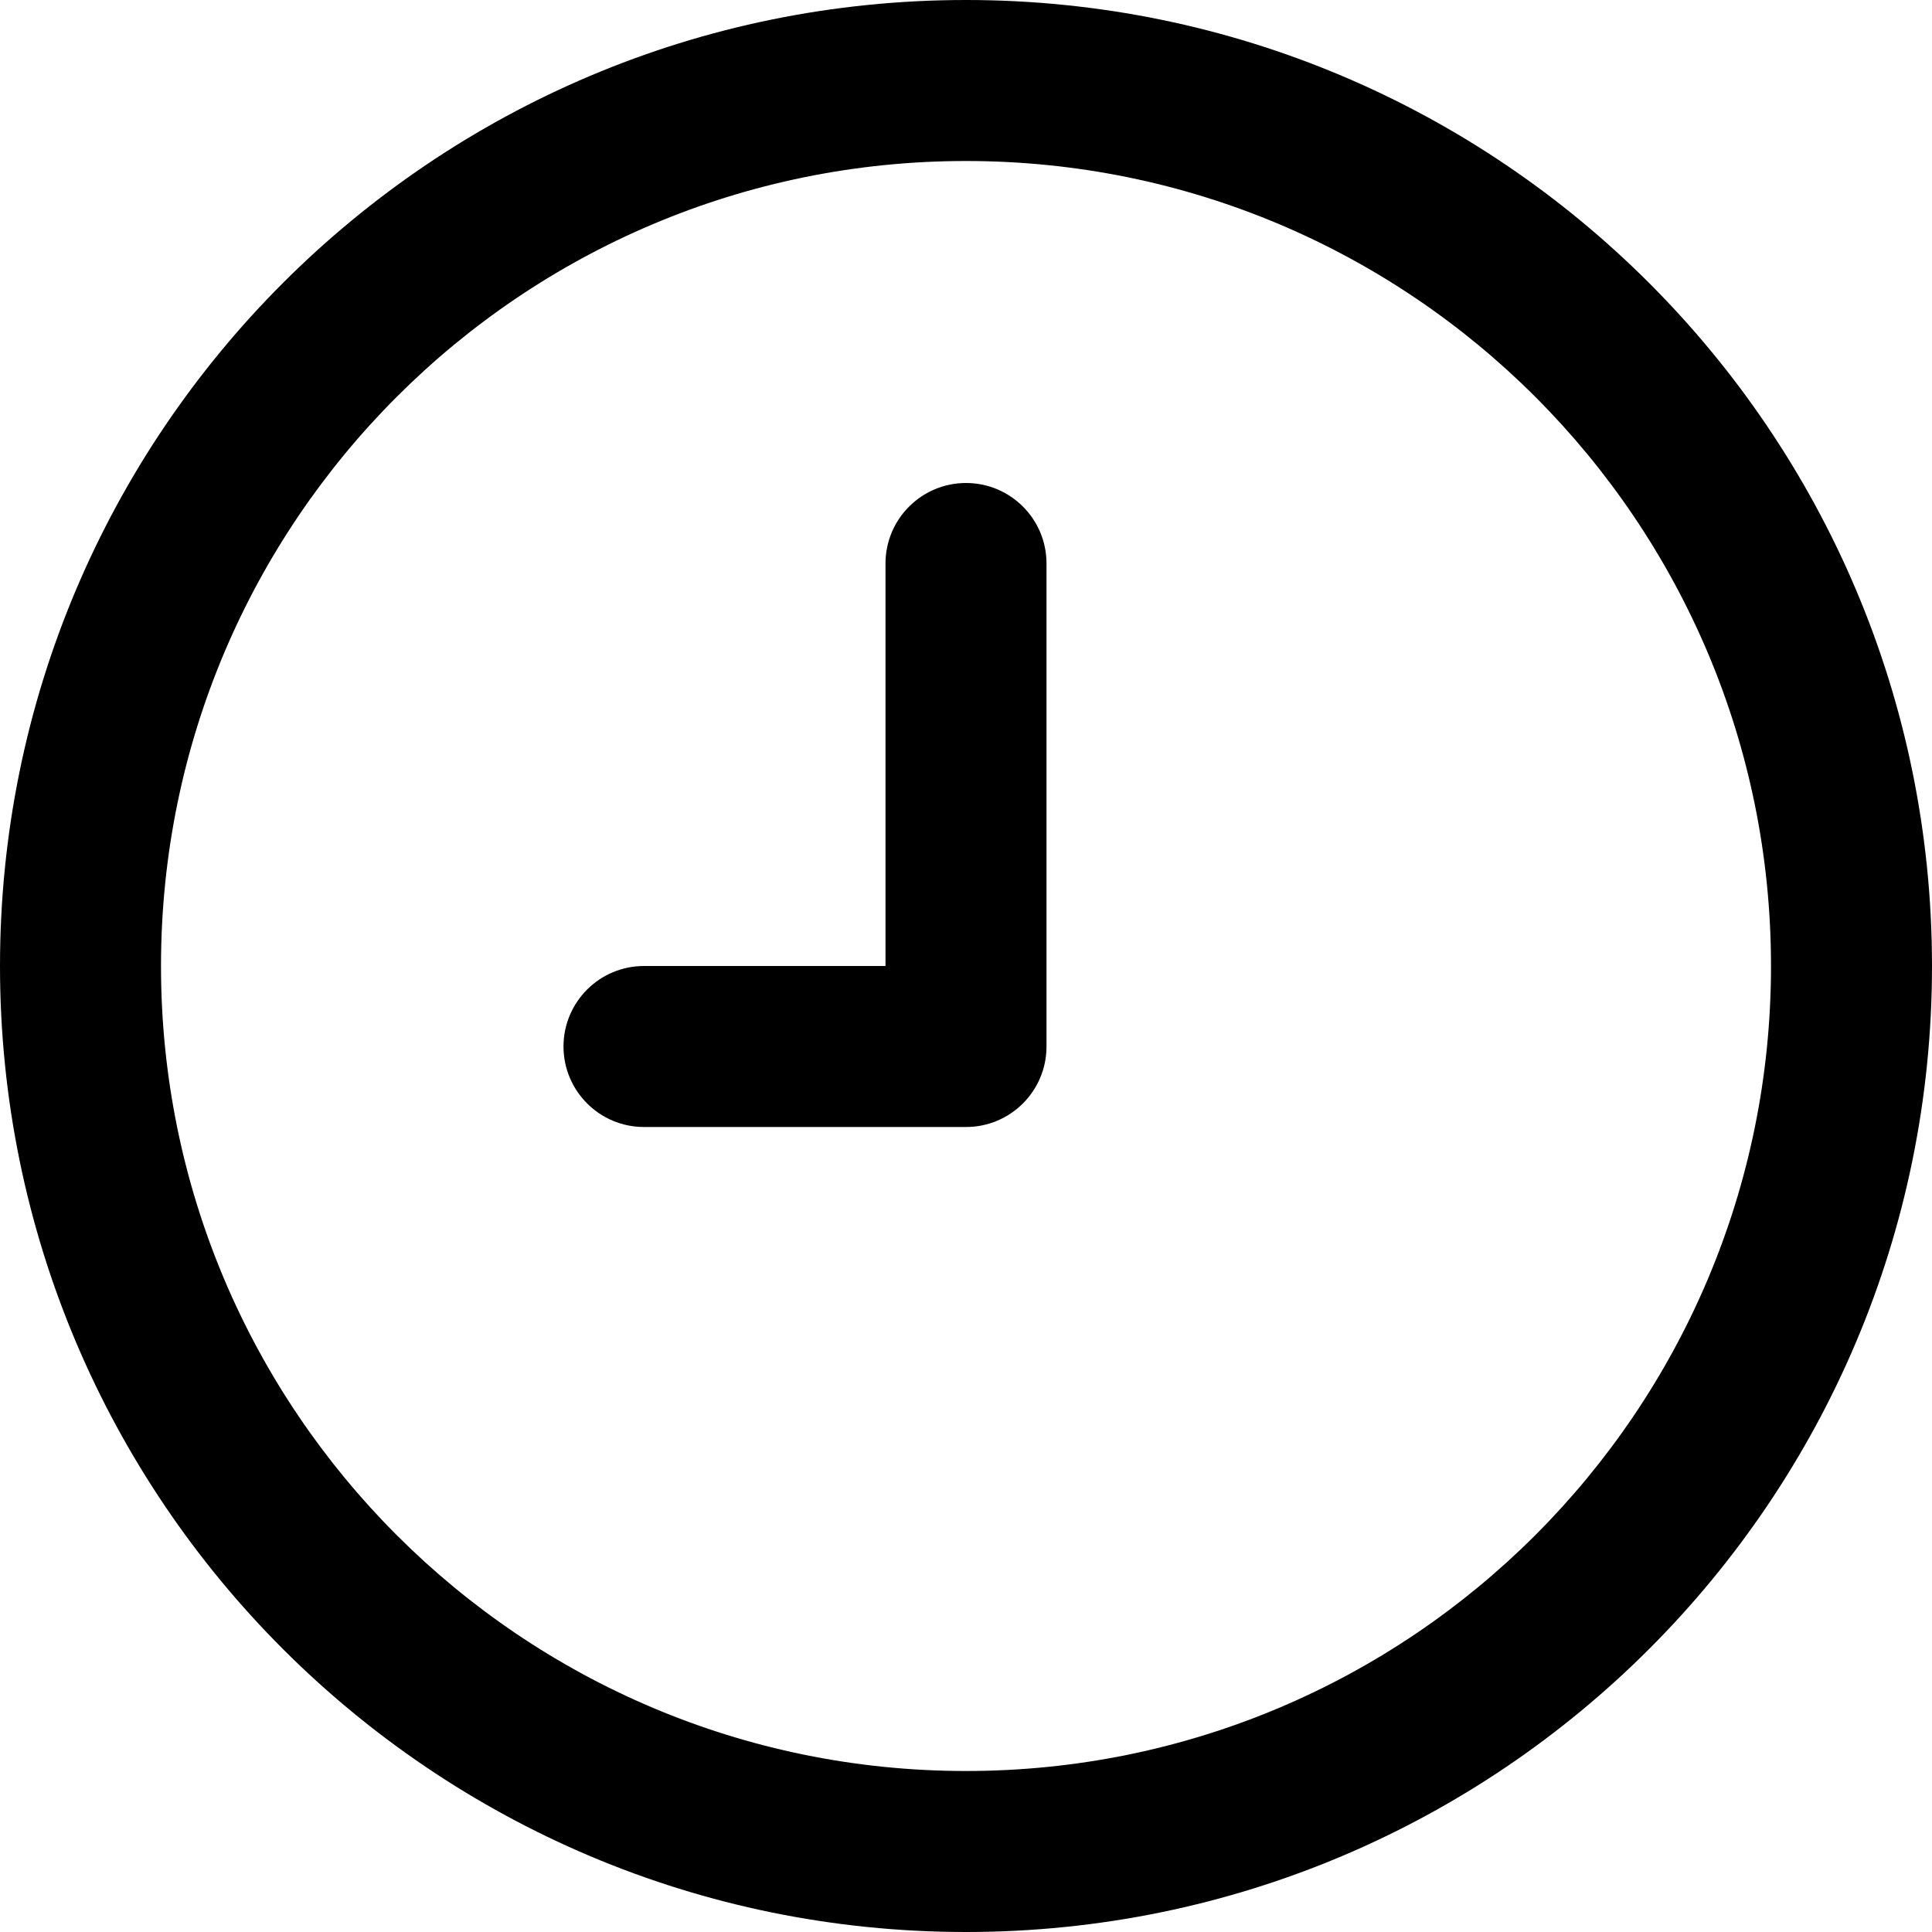
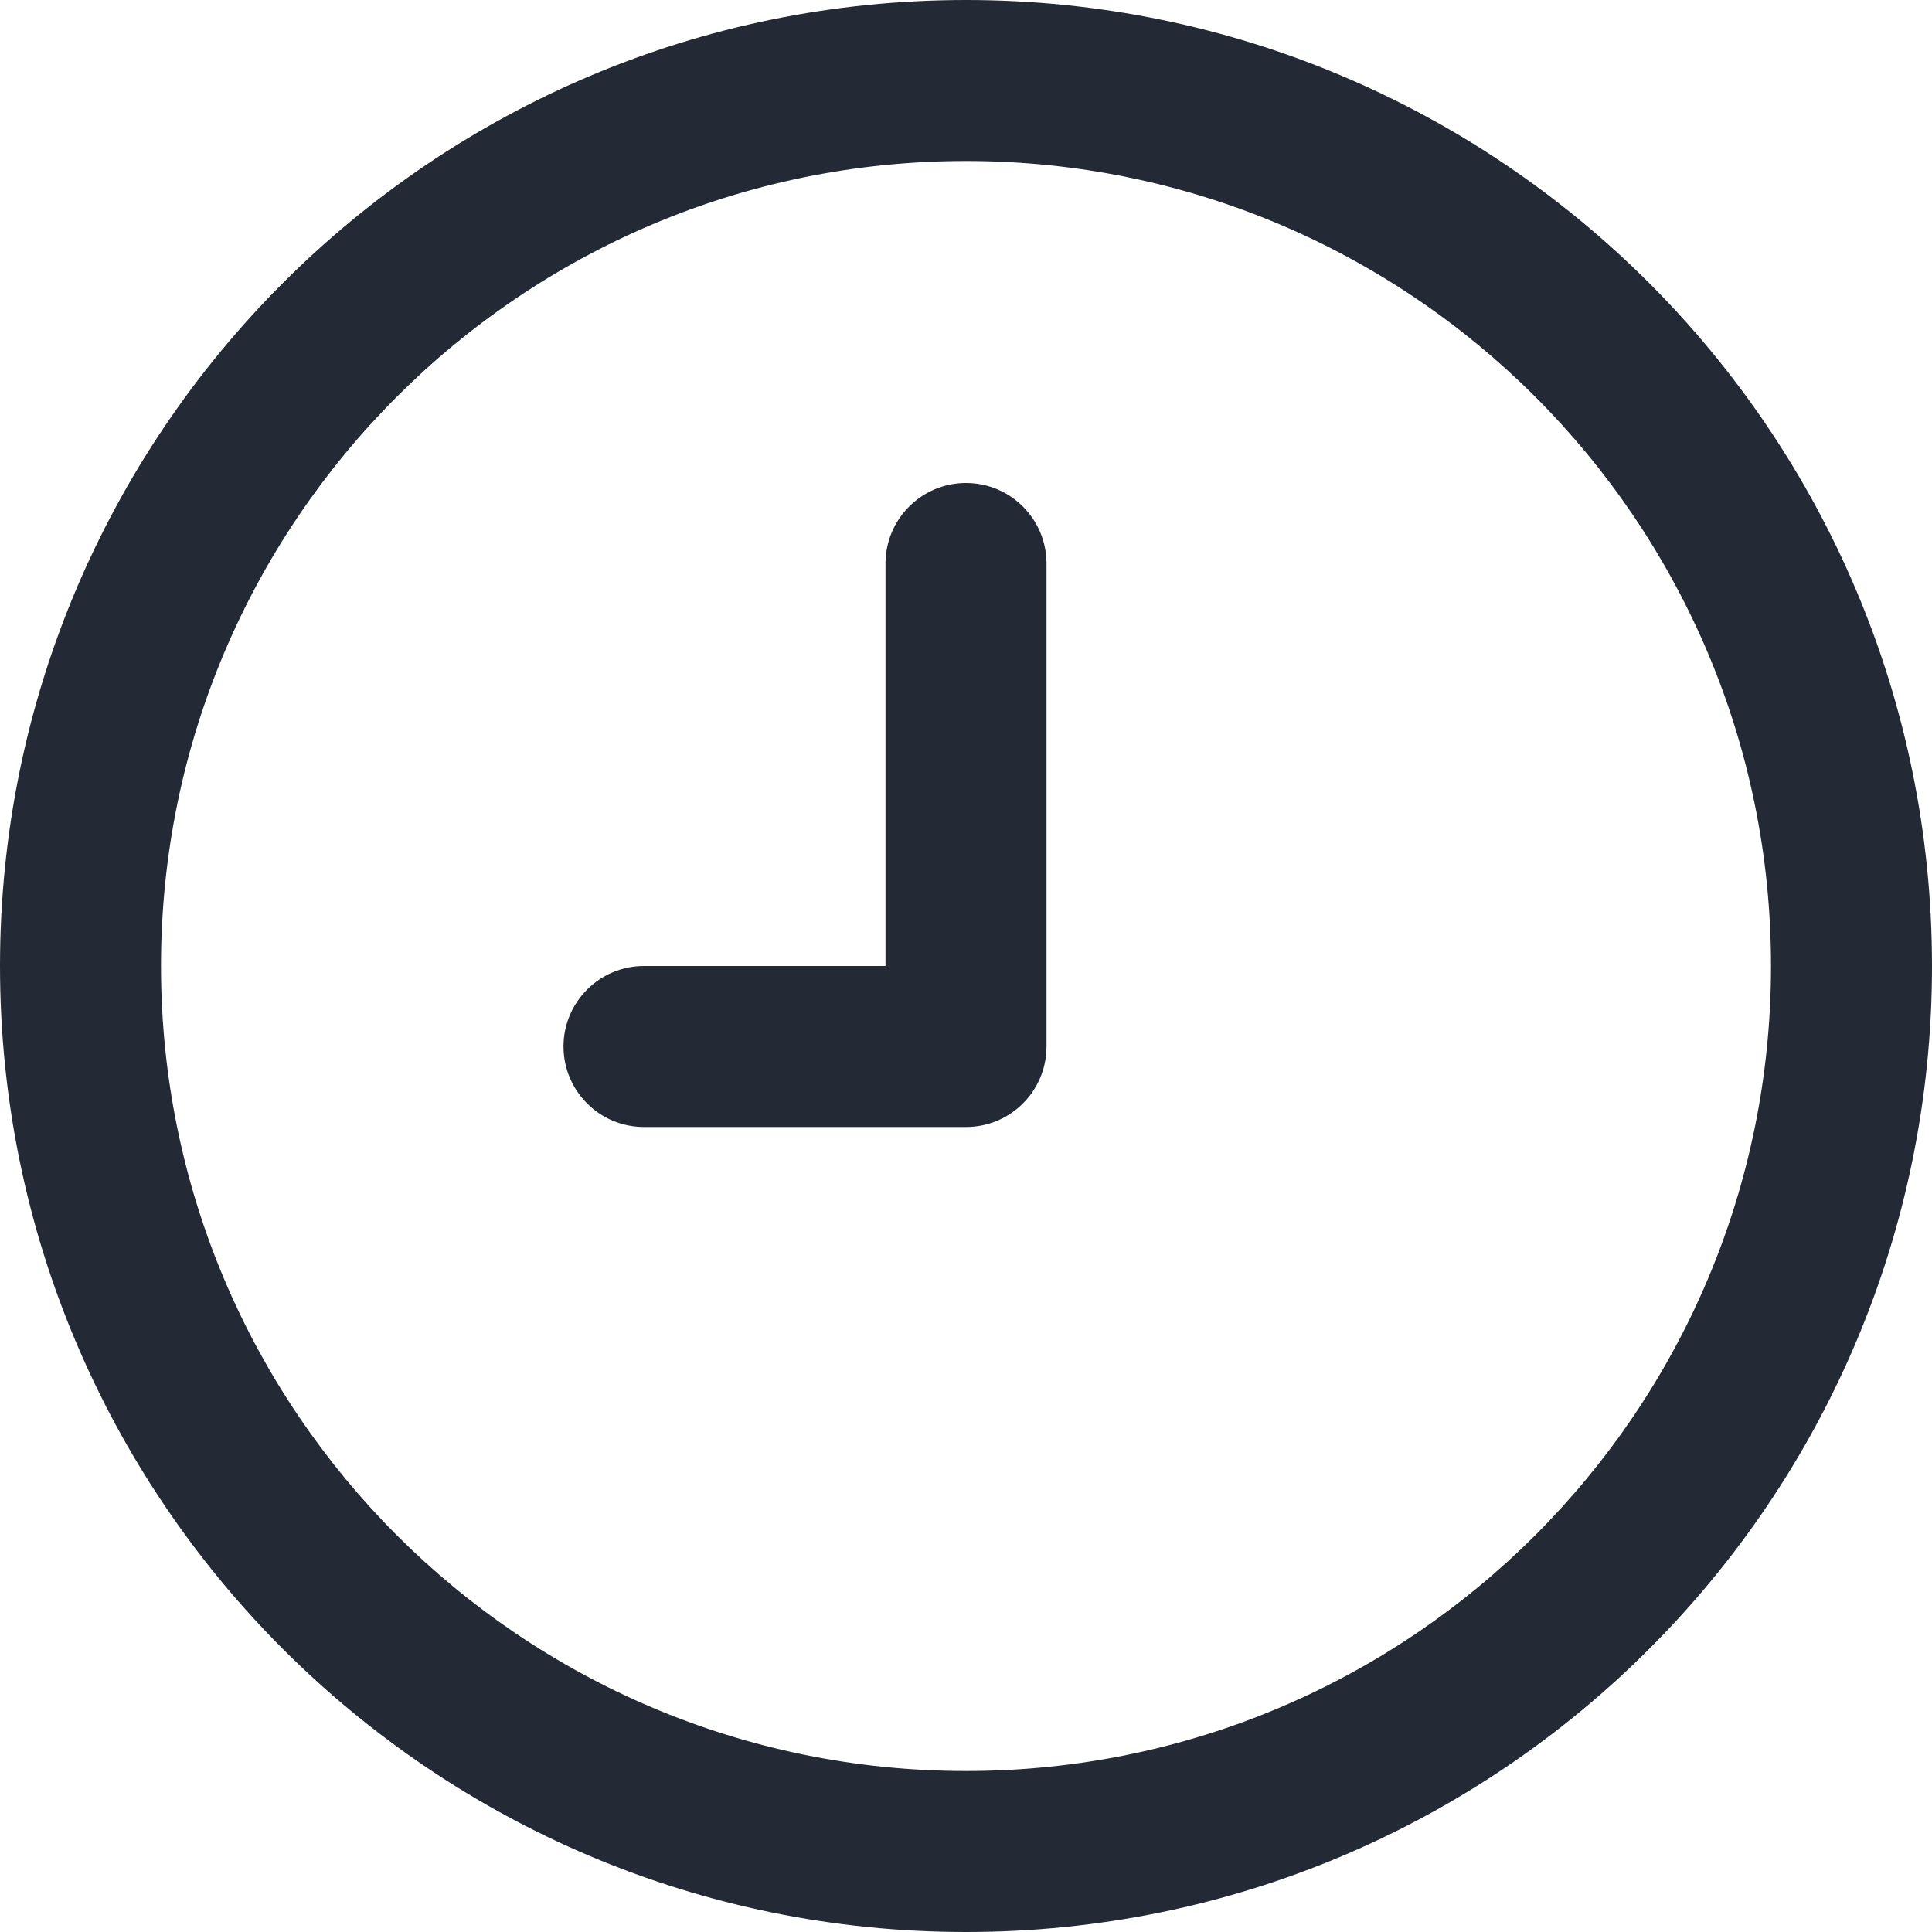
<svg xmlns="http://www.w3.org/2000/svg" width="24" height="24" viewBox="0 0 24 24" fill="none">
-   <path fill-rule="evenodd" clip-rule="evenodd" d="M2 12C2 6.477 6.478 2 12 2C17.523 2 22 6.477 22 12C22 17.523 17.523 22 12 22C6.478 22 2 17.523 2 12ZM12 0C5.373 0 0 5.373 0 12C0 18.627 5.373 24 12 24C18.628 24 24 18.627 24 12C24 5.373 18.628 0 12 0ZM13 7C13 6.448 12.553 6 12 6C11.448 6 11 6.448 11 7V12H8C7.448 12 7 12.448 7 13C7 13.552 7.448 14 8 14H12C12.553 14 13 13.552 13 13V7Z" fill="black" />
+   <path fill-rule="evenodd" clip-rule="evenodd" d="M2 12C2 6.477 6.478 2 12 2C17.523 2 22 6.477 22 12C22 17.523 17.523 22 12 22C6.478 22 2 17.523 2 12ZM12 0C5.373 0 0 5.373 0 12C0 18.627 5.373 24 12 24C18.628 24 24 18.627 24 12C24 5.373 18.628 0 12 0ZM13 7C13 6.448 12.553 6 12 6C11.448 6 11 6.448 11 7V12H8C7.448 12 7 12.448 7 13C7 13.552 7.448 14 8 14H12C12.553 14 13 13.552 13 13V7Z" fill="#242A35" />
</svg>
